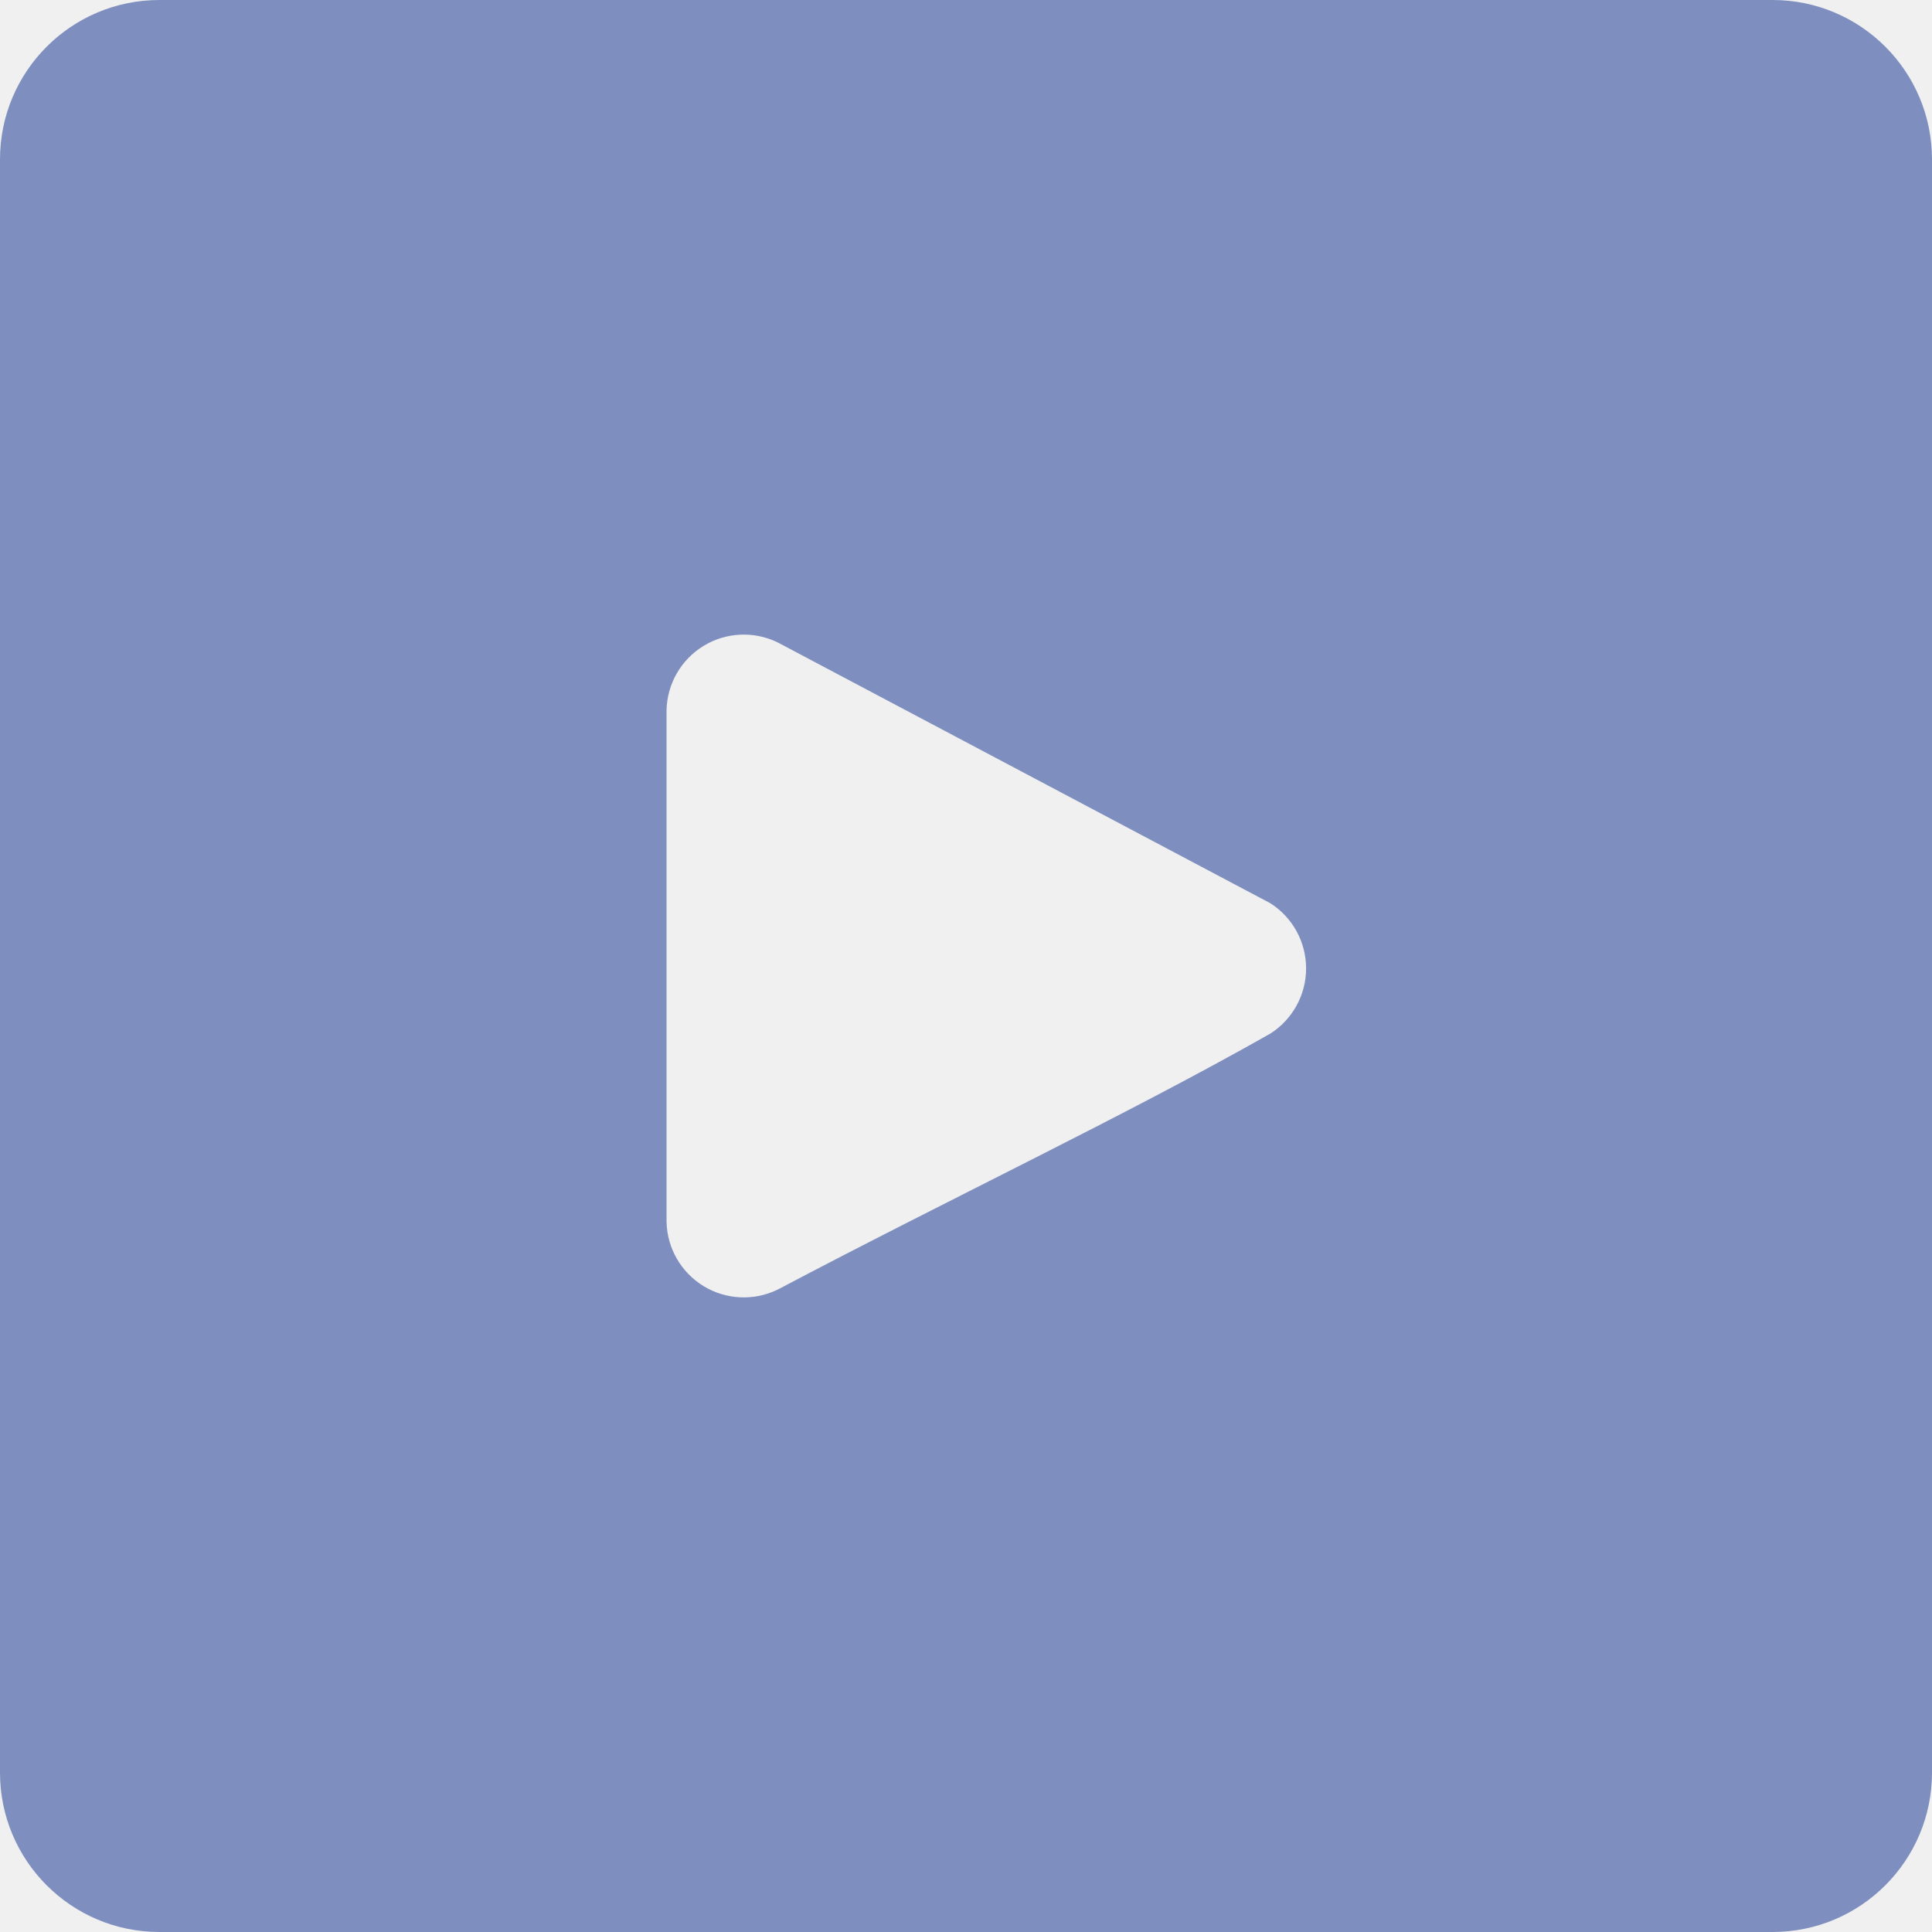
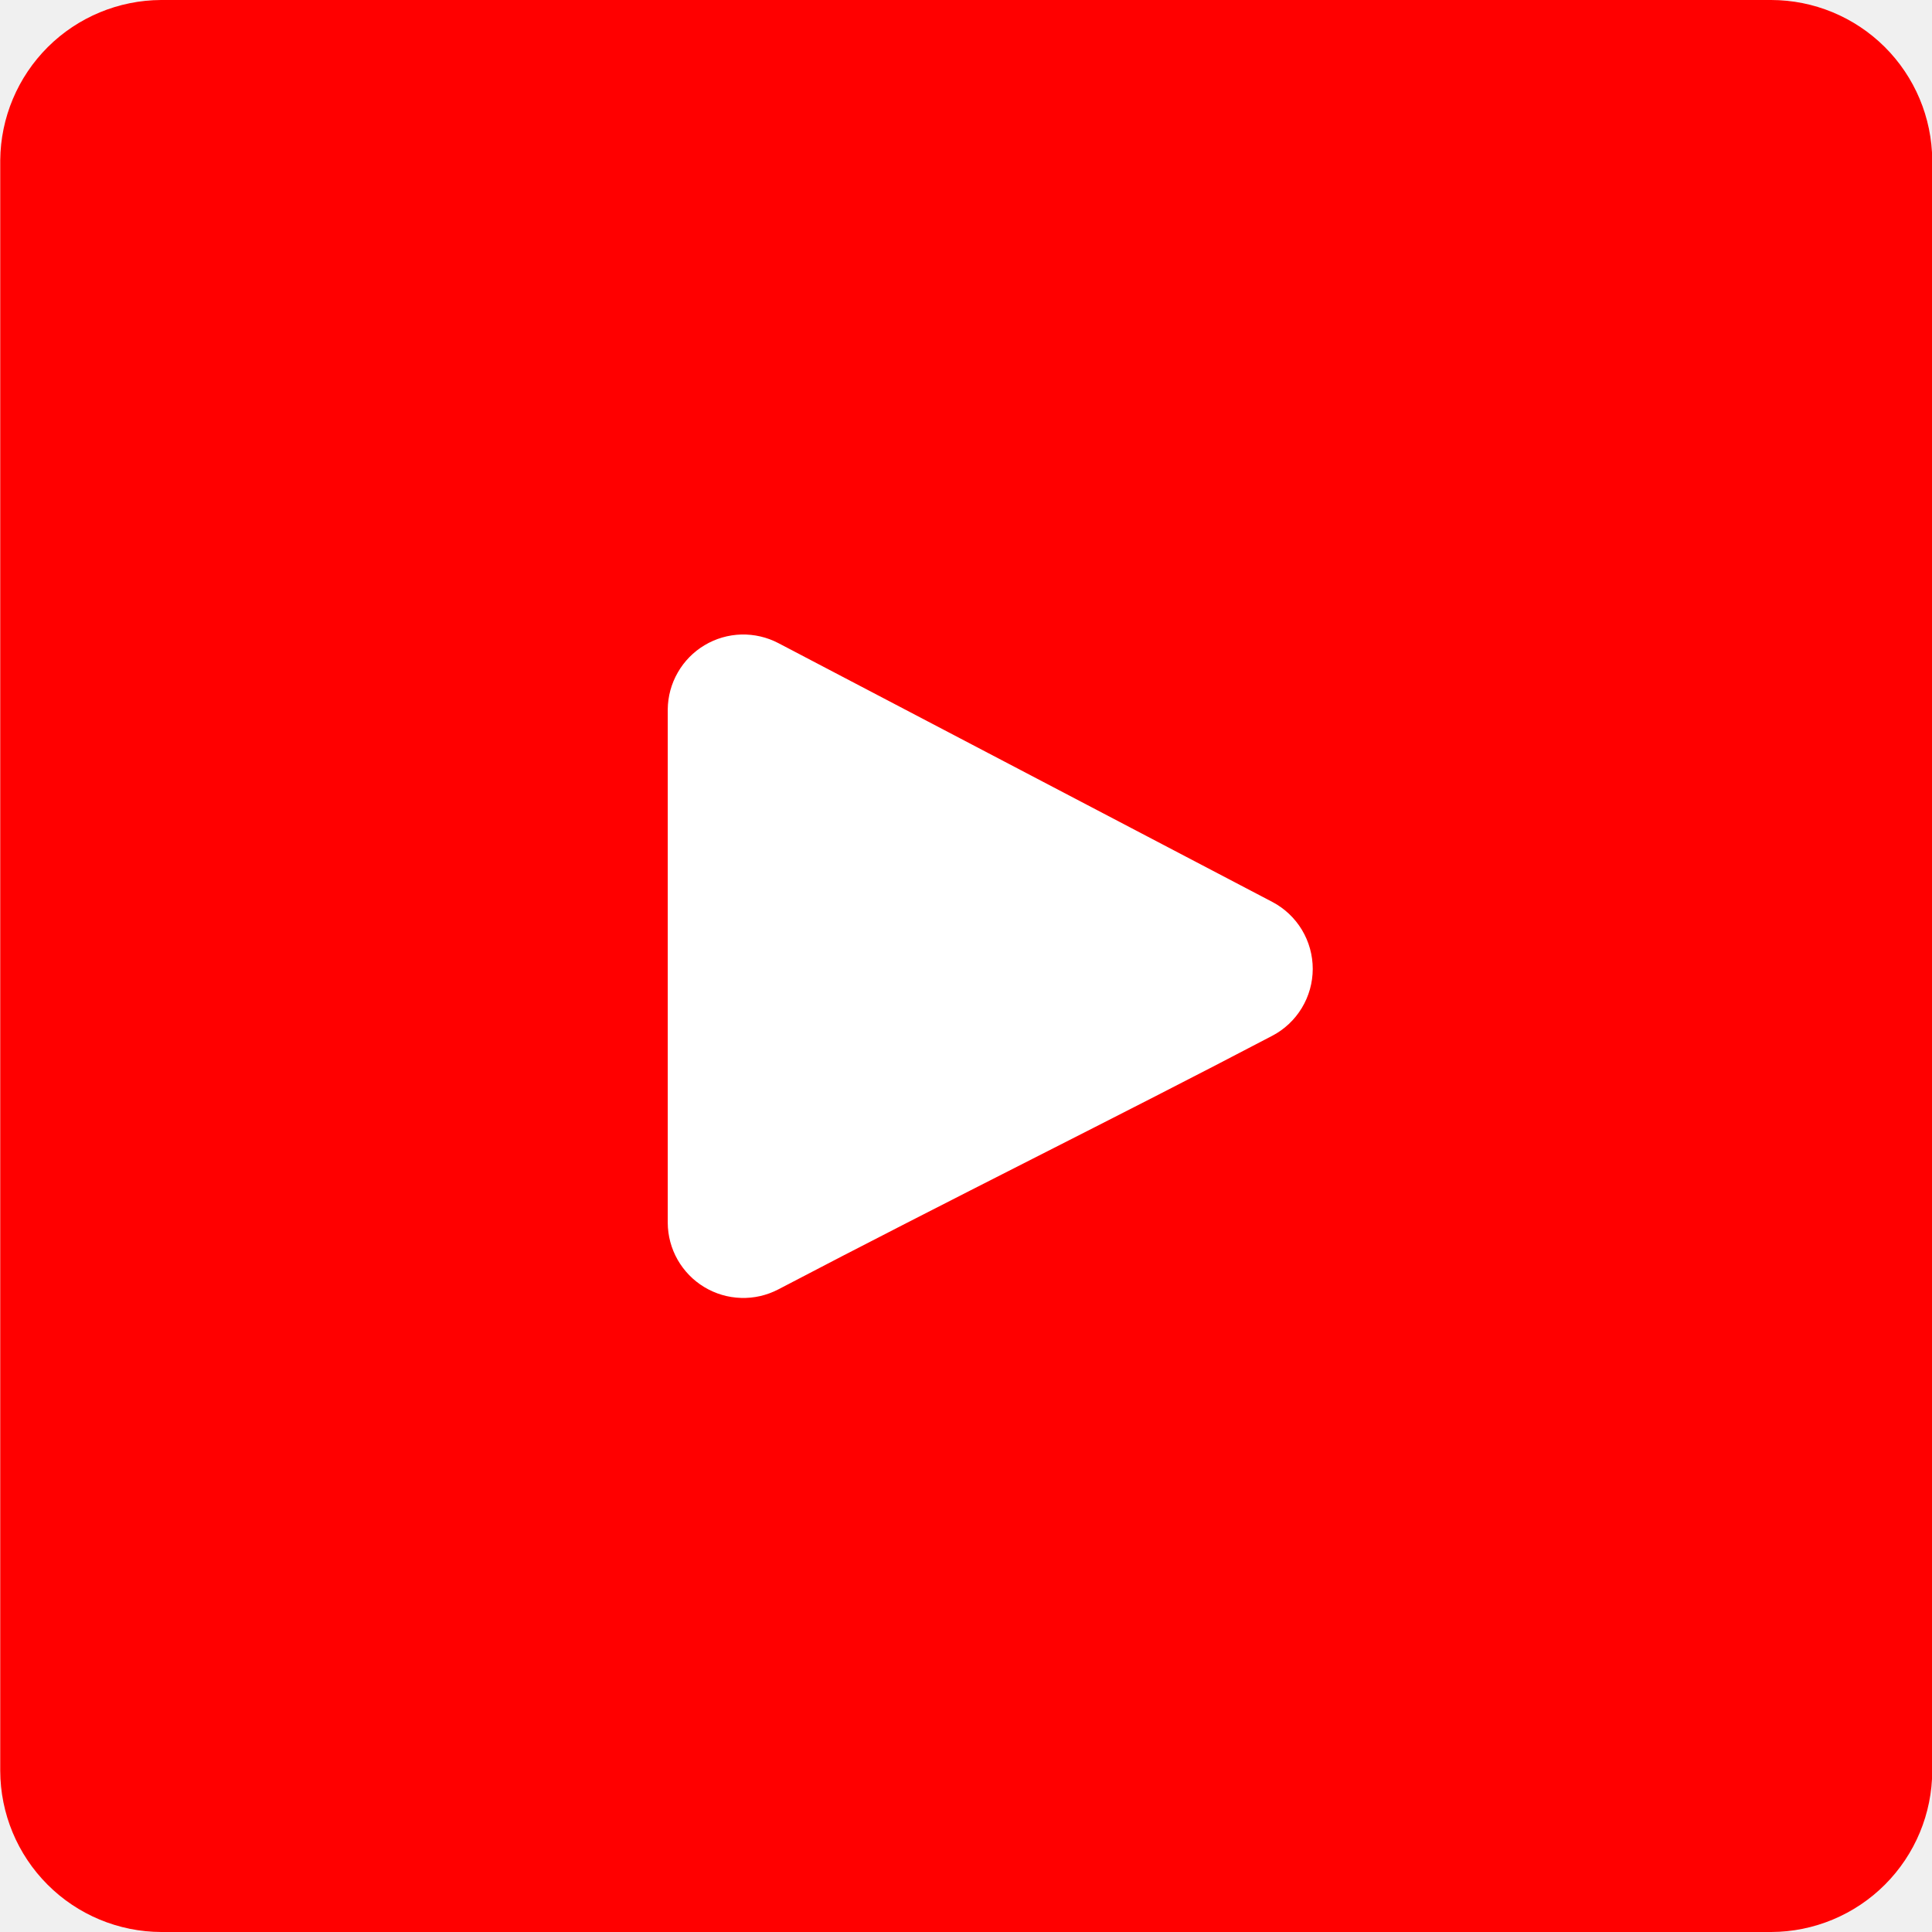
- <svg xmlns="http://www.w3.org/2000/svg" fill="none" viewBox="0 0 40 40">
-   <path fill="#7E8FBF" d="M36.7 0H3.3A3.3 3.3 0 0 0 0 3.3v33.4A3.3 3.3 0 0 0 3.3 40h33.4a3.3 3.3 0 0 0 3.3-3.3V3.3A3.3 3.3 0 0 0 36.7 0ZM26.3 21.4c-3 1.7-6.6 3.4-10.2 5.3a1.6 1.6 0 0 1-2.3-1.4V14.7a1.6 1.6 0 0 1 2.3-1.4l10.2 5.4a1.6 1.6 0 0 1 0 2.7Z" />
+ <svg xmlns="http://www.w3.org/2000/svg" width="40" height="40" viewBox="0 0 40 40" fill="none">
+   <g clip-path="url(#clip0_719_244)">
+     <rect x="6" y="5" width="27" height="26" fill="white" />
+     <path d="M36.67 0H3.335C2.456 0.004 1.613 0.354 0.99 0.974C0.367 1.595 0.013 2.436 0.005 3.315V36.665C0.008 37.549 0.36 38.395 0.985 39.02C1.609 39.645 2.456 39.997 3.34 40H36.67C37.554 39.997 38.4 39.645 39.025 39.02C39.65 38.395 40.002 37.549 40.005 36.665V3.315C39.998 2.434 39.644 1.592 39.02 0.971C38.395 0.35 37.55 0.001 36.67 0ZM26.34 21.445C23.225 23.08 19.655 24.84 16.115 26.695C15.877 26.819 15.611 26.881 15.342 26.872C15.074 26.864 14.812 26.787 14.582 26.648C14.352 26.51 14.162 26.314 14.029 26.081C13.896 25.847 13.826 25.584 13.825 25.315V14.685C13.828 14.417 13.899 14.155 14.033 13.923C14.166 13.69 14.357 13.496 14.586 13.359C14.816 13.221 15.077 13.145 15.345 13.137C15.613 13.13 15.878 13.191 16.115 13.315L26.345 18.675C26.597 18.808 26.808 19.008 26.955 19.252C27.102 19.497 27.179 19.776 27.179 20.061C27.178 20.347 27.1 20.626 26.952 20.87C26.804 21.114 26.593 21.313 26.34 21.445Z" fill="#FF0000" />
+   </g>
+   <defs>
+     <clipPath id="clip0_719_244">
+       <rect width="40" height="40" fill="white" />
+     </clipPath>
+   </defs>
</svg>
